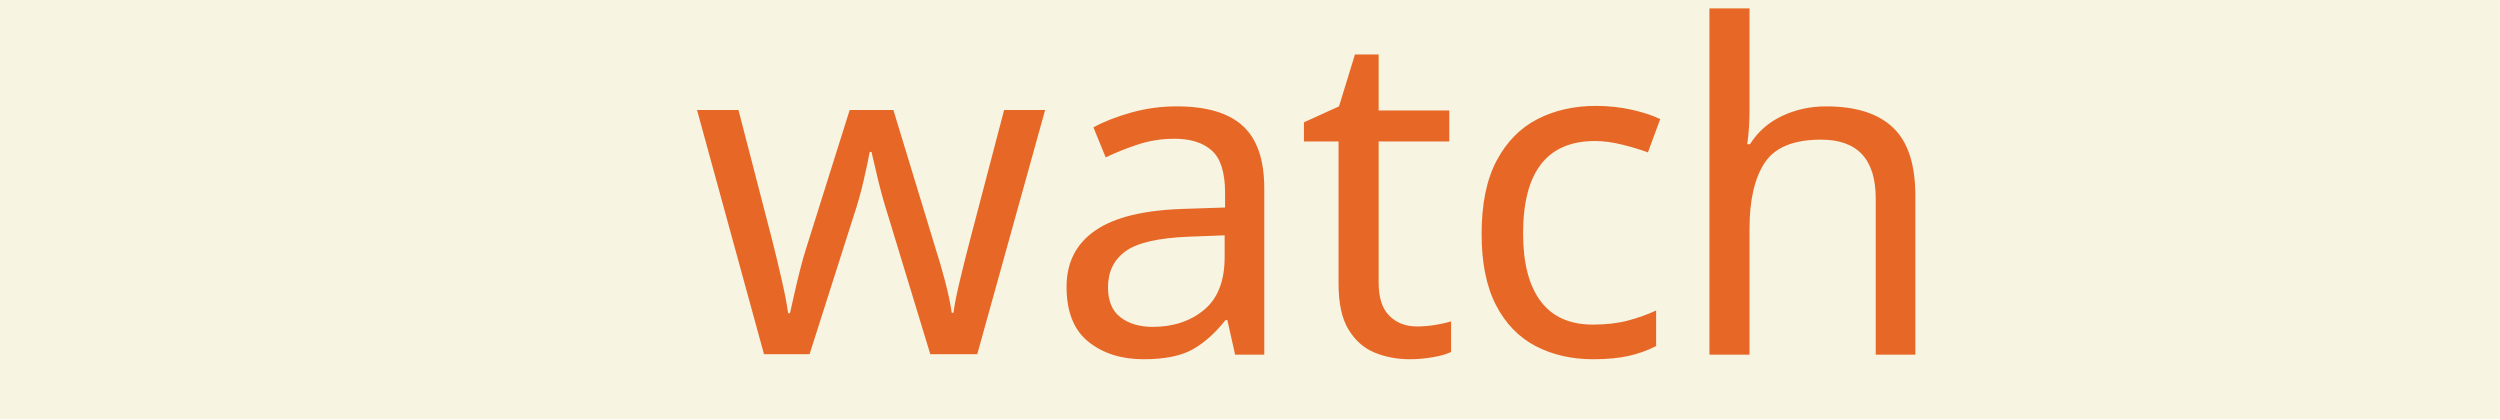
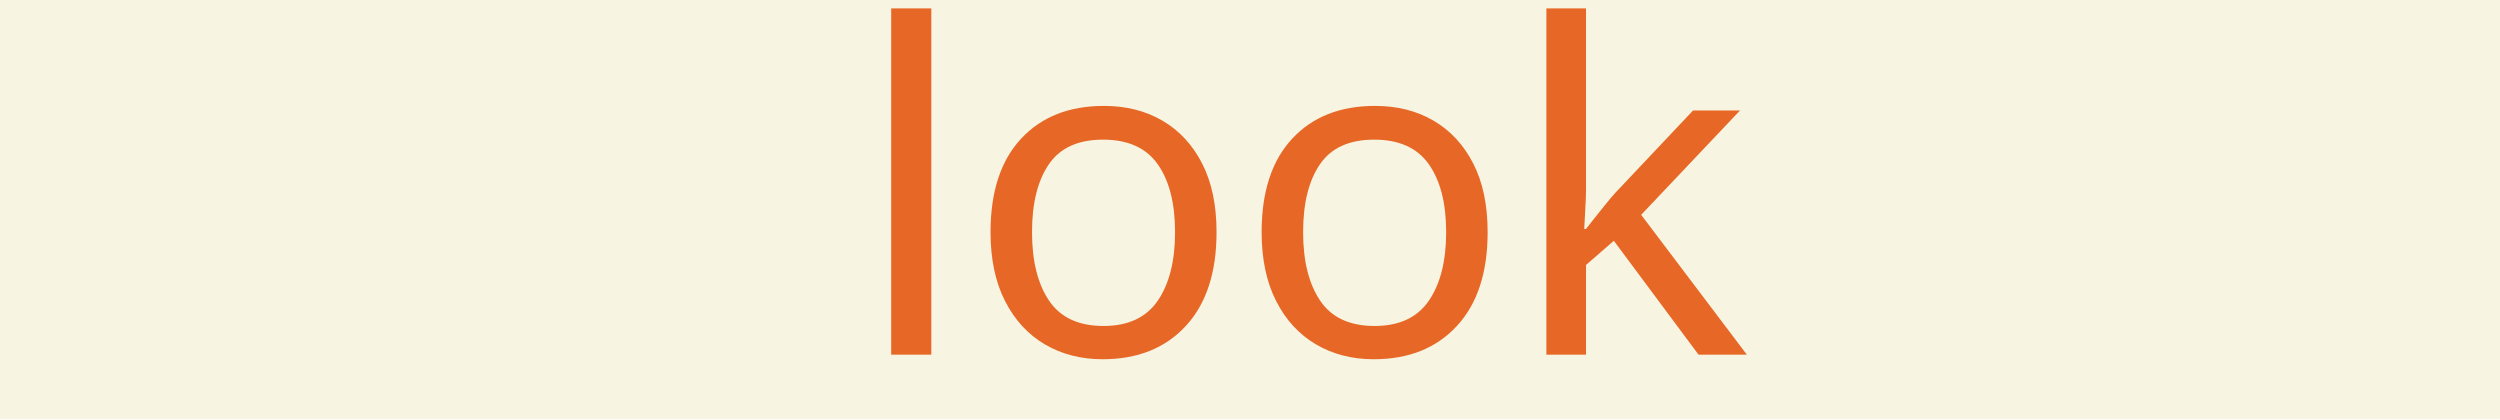
<svg xmlns="http://www.w3.org/2000/svg" viewBox="0 0 823.05 138" version="1.1" id="svg833" width="823.05" height="138">
  <defs id="defs826">
-     <style id="style824">.cls-1{fill:#f7f4e1;}.cls-2{font-size:150px;fill:#e76726;font-family:Marion-Regular, Marion;letter-spacing:-0.01em;}</style>
+     <style id="style824">.cls-1{fill:#f7f4e1;}.cls-2{font-size:150px;fill:#e56a70;font-family:Marion-Regular, Marion;letter-spacing:-0.01em;}</style>
  </defs>
-   <g id="Layer_2" data-name="Layer 2" transform="translate(-9.42,-220.73)">
+   <g id="Layer_1" data-name="Layer 1" transform="translate(-9.42,-220.73)">
    <rect class="cls-1" x="9.42" y="220.73" width="823.05" height="138" id="rect828" />
-     <text class="cls-2" id="text830" x="237.244" y="337.5">watch</text>
+     <text class="cls-2" id="text830" x="290.07" y="337.5" style="fill:#e76726">look</text>
  </g>
</svg>
